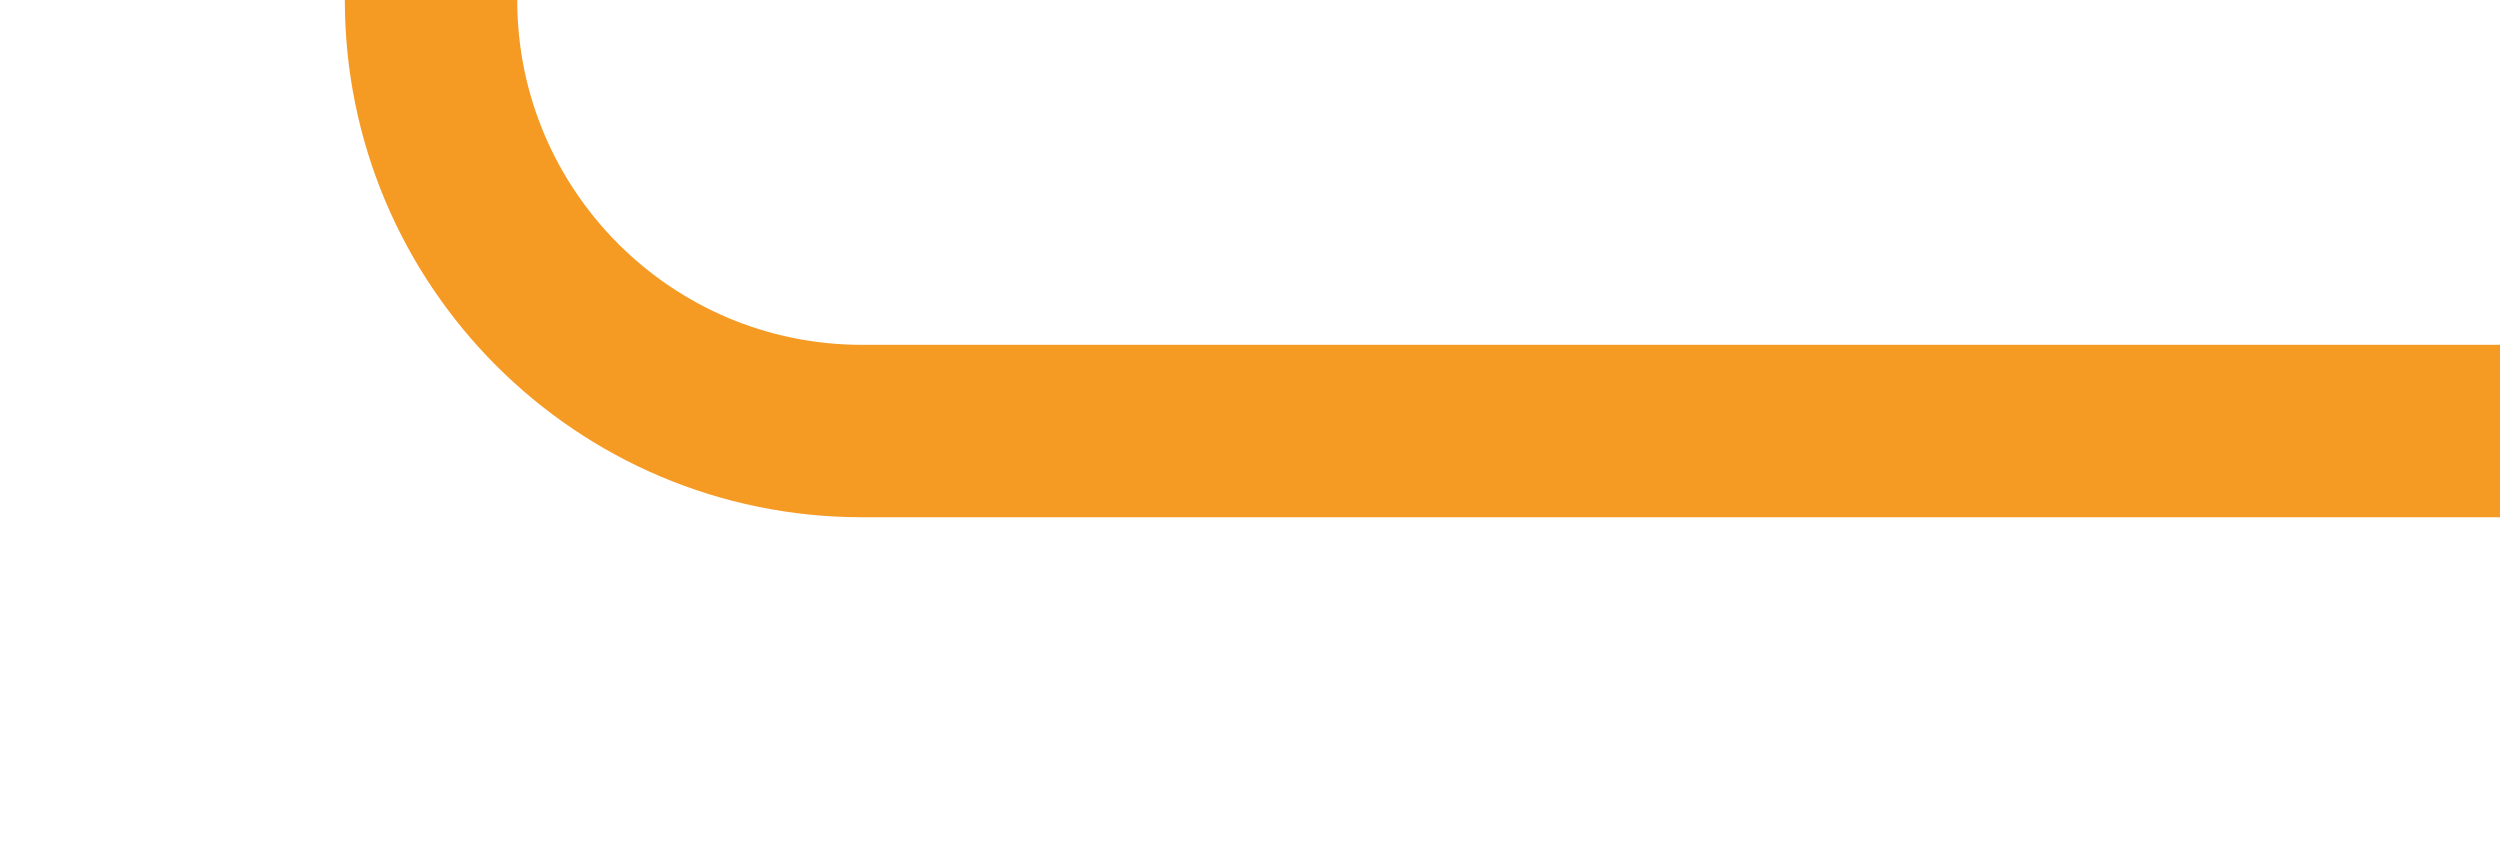
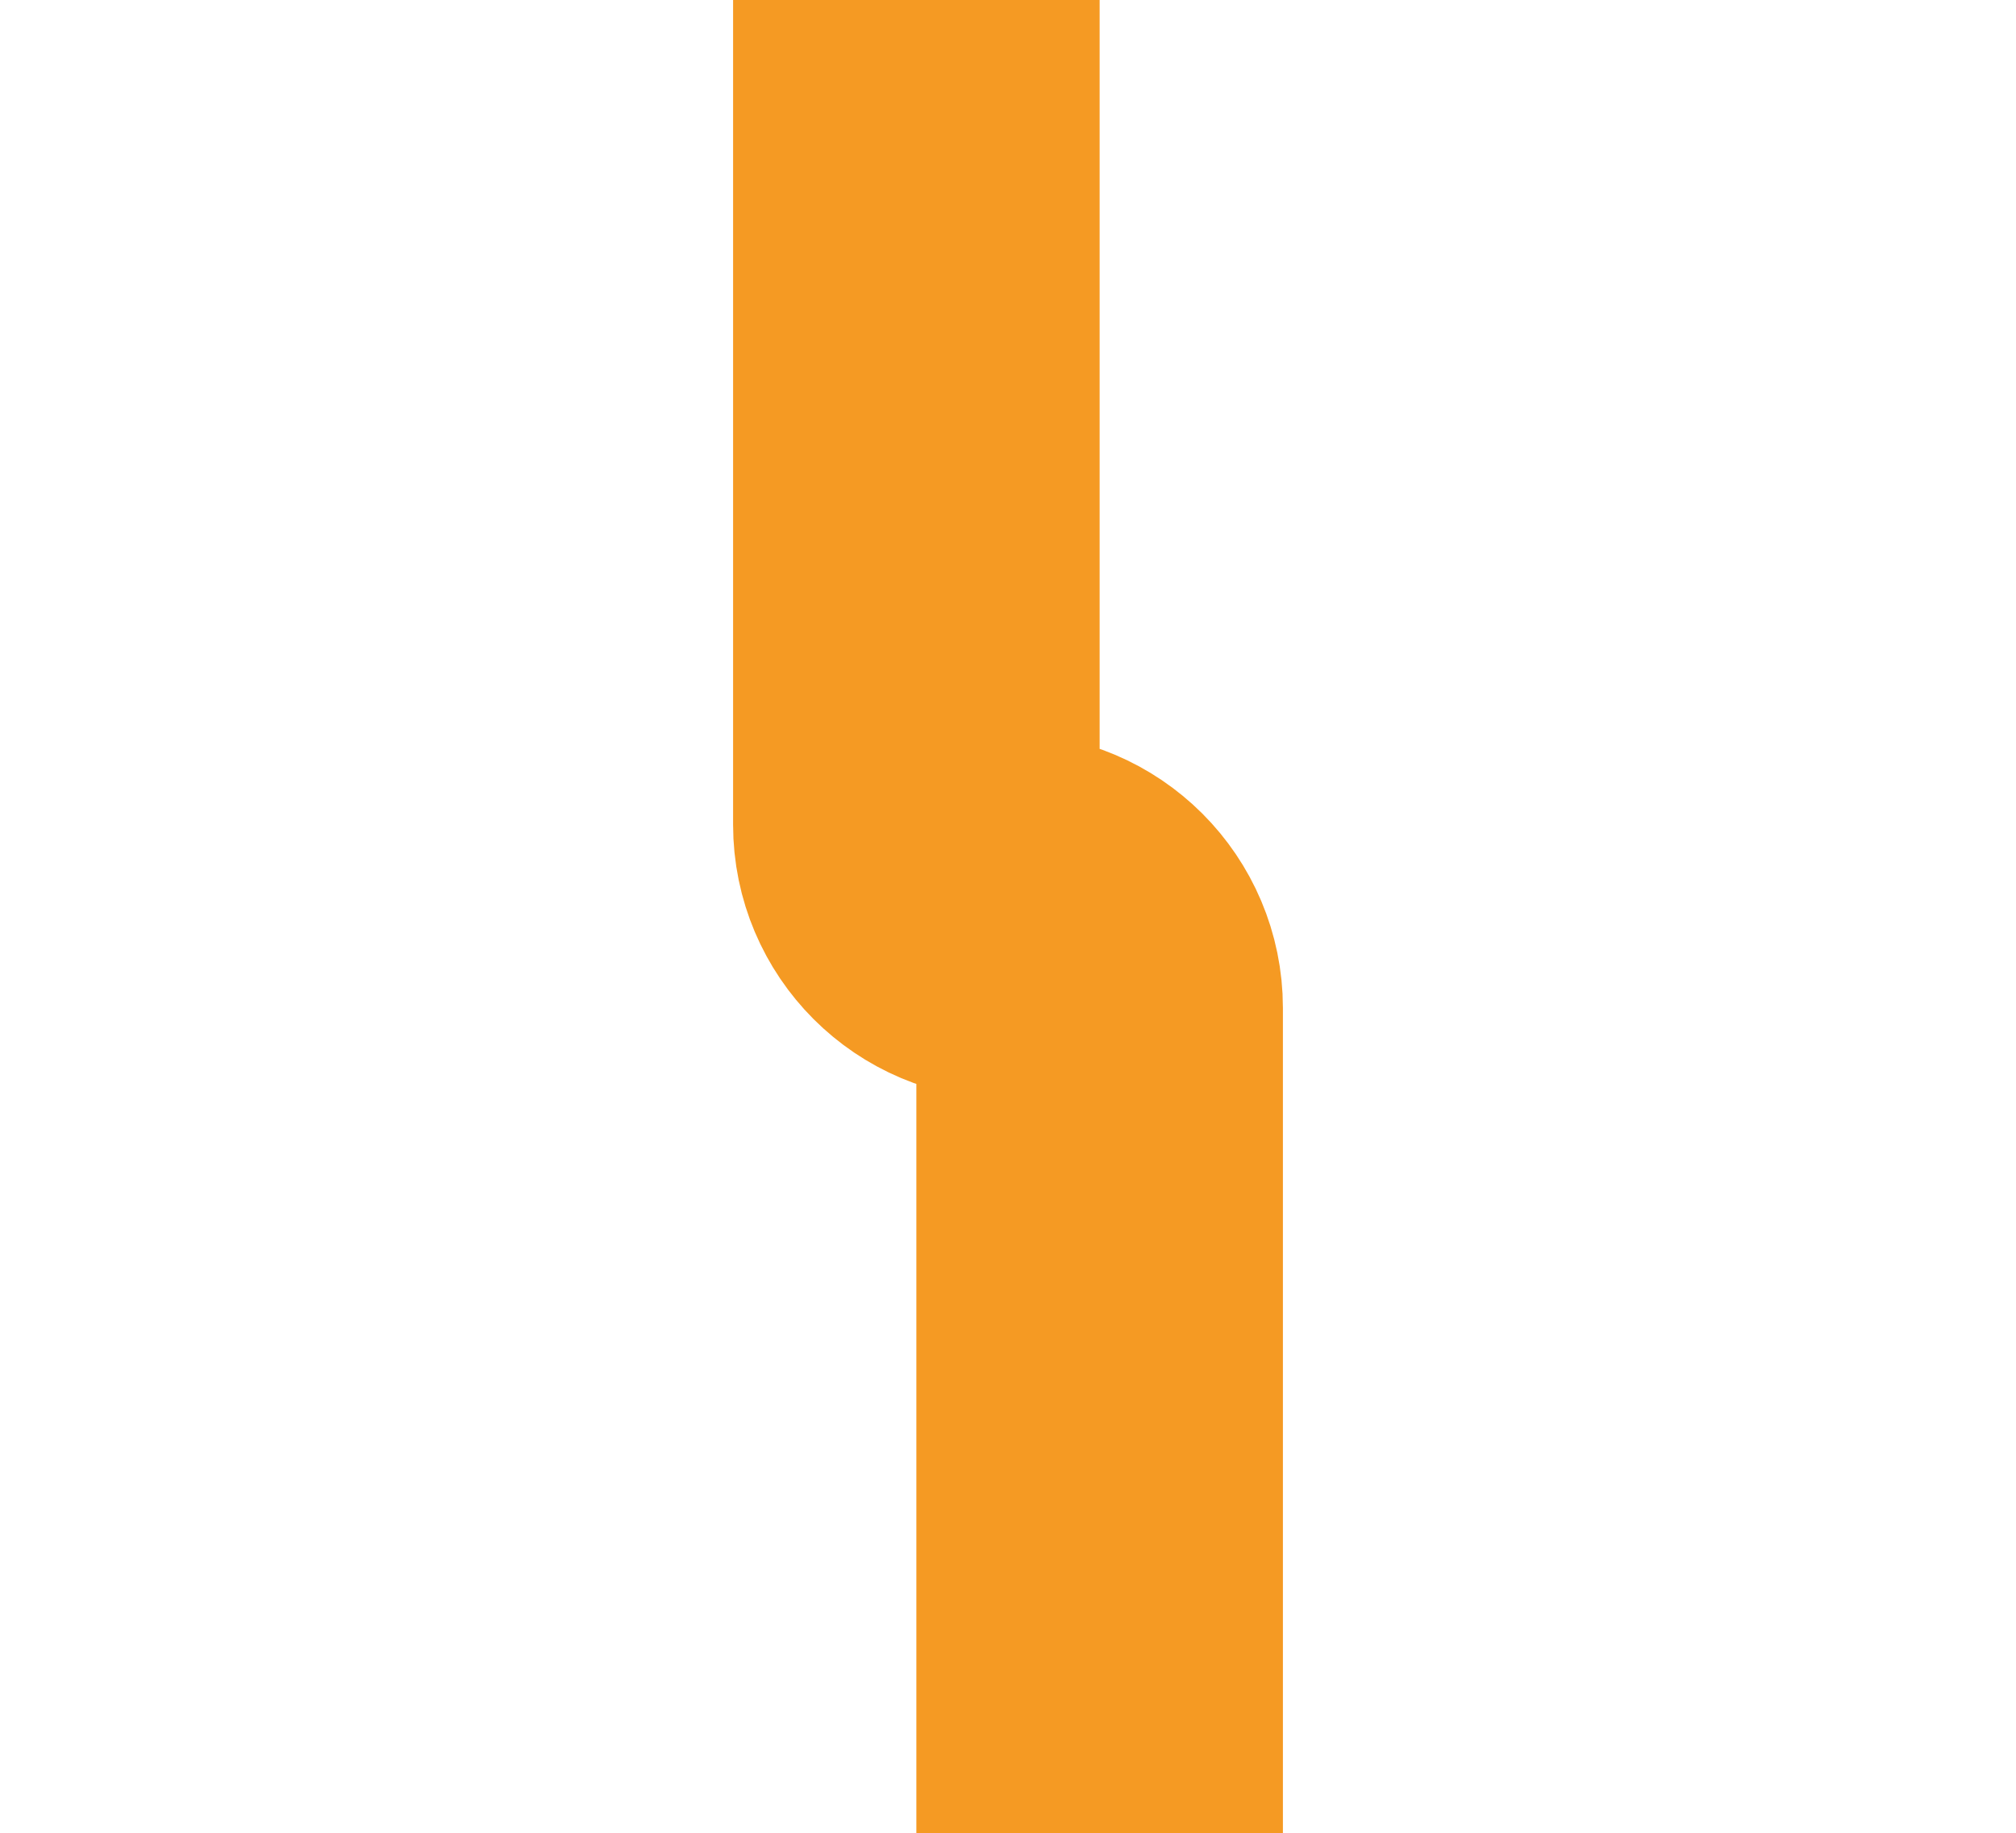
- <svg xmlns="http://www.w3.org/2000/svg" version="1.1" width="29px" height="10px" preserveAspectRatio="xMinYMid meet" viewBox="998 569  29 8">
-   <path d="M 1003 471  L 1003 568  A 5 5 0 0 0 1008 573 L 1027 573  " stroke-width="2" stroke="#f59a23" fill="none" />
+ <svg xmlns="http://www.w3.org/2000/svg" version="1.1" width="11px" height="10px" preserveAspectRatio="xMinYMid meet" viewBox="1637 101  11 8">
+   <path d="M 1642 84  L 1642 104.5  A 0.5 0.5 0 0 0 1642.5 105 A 0.5 0.5 0 0 1 1643 105.5 L 1643 126  " stroke-width="2" stroke="#f59a23" fill="none" />
</svg>
